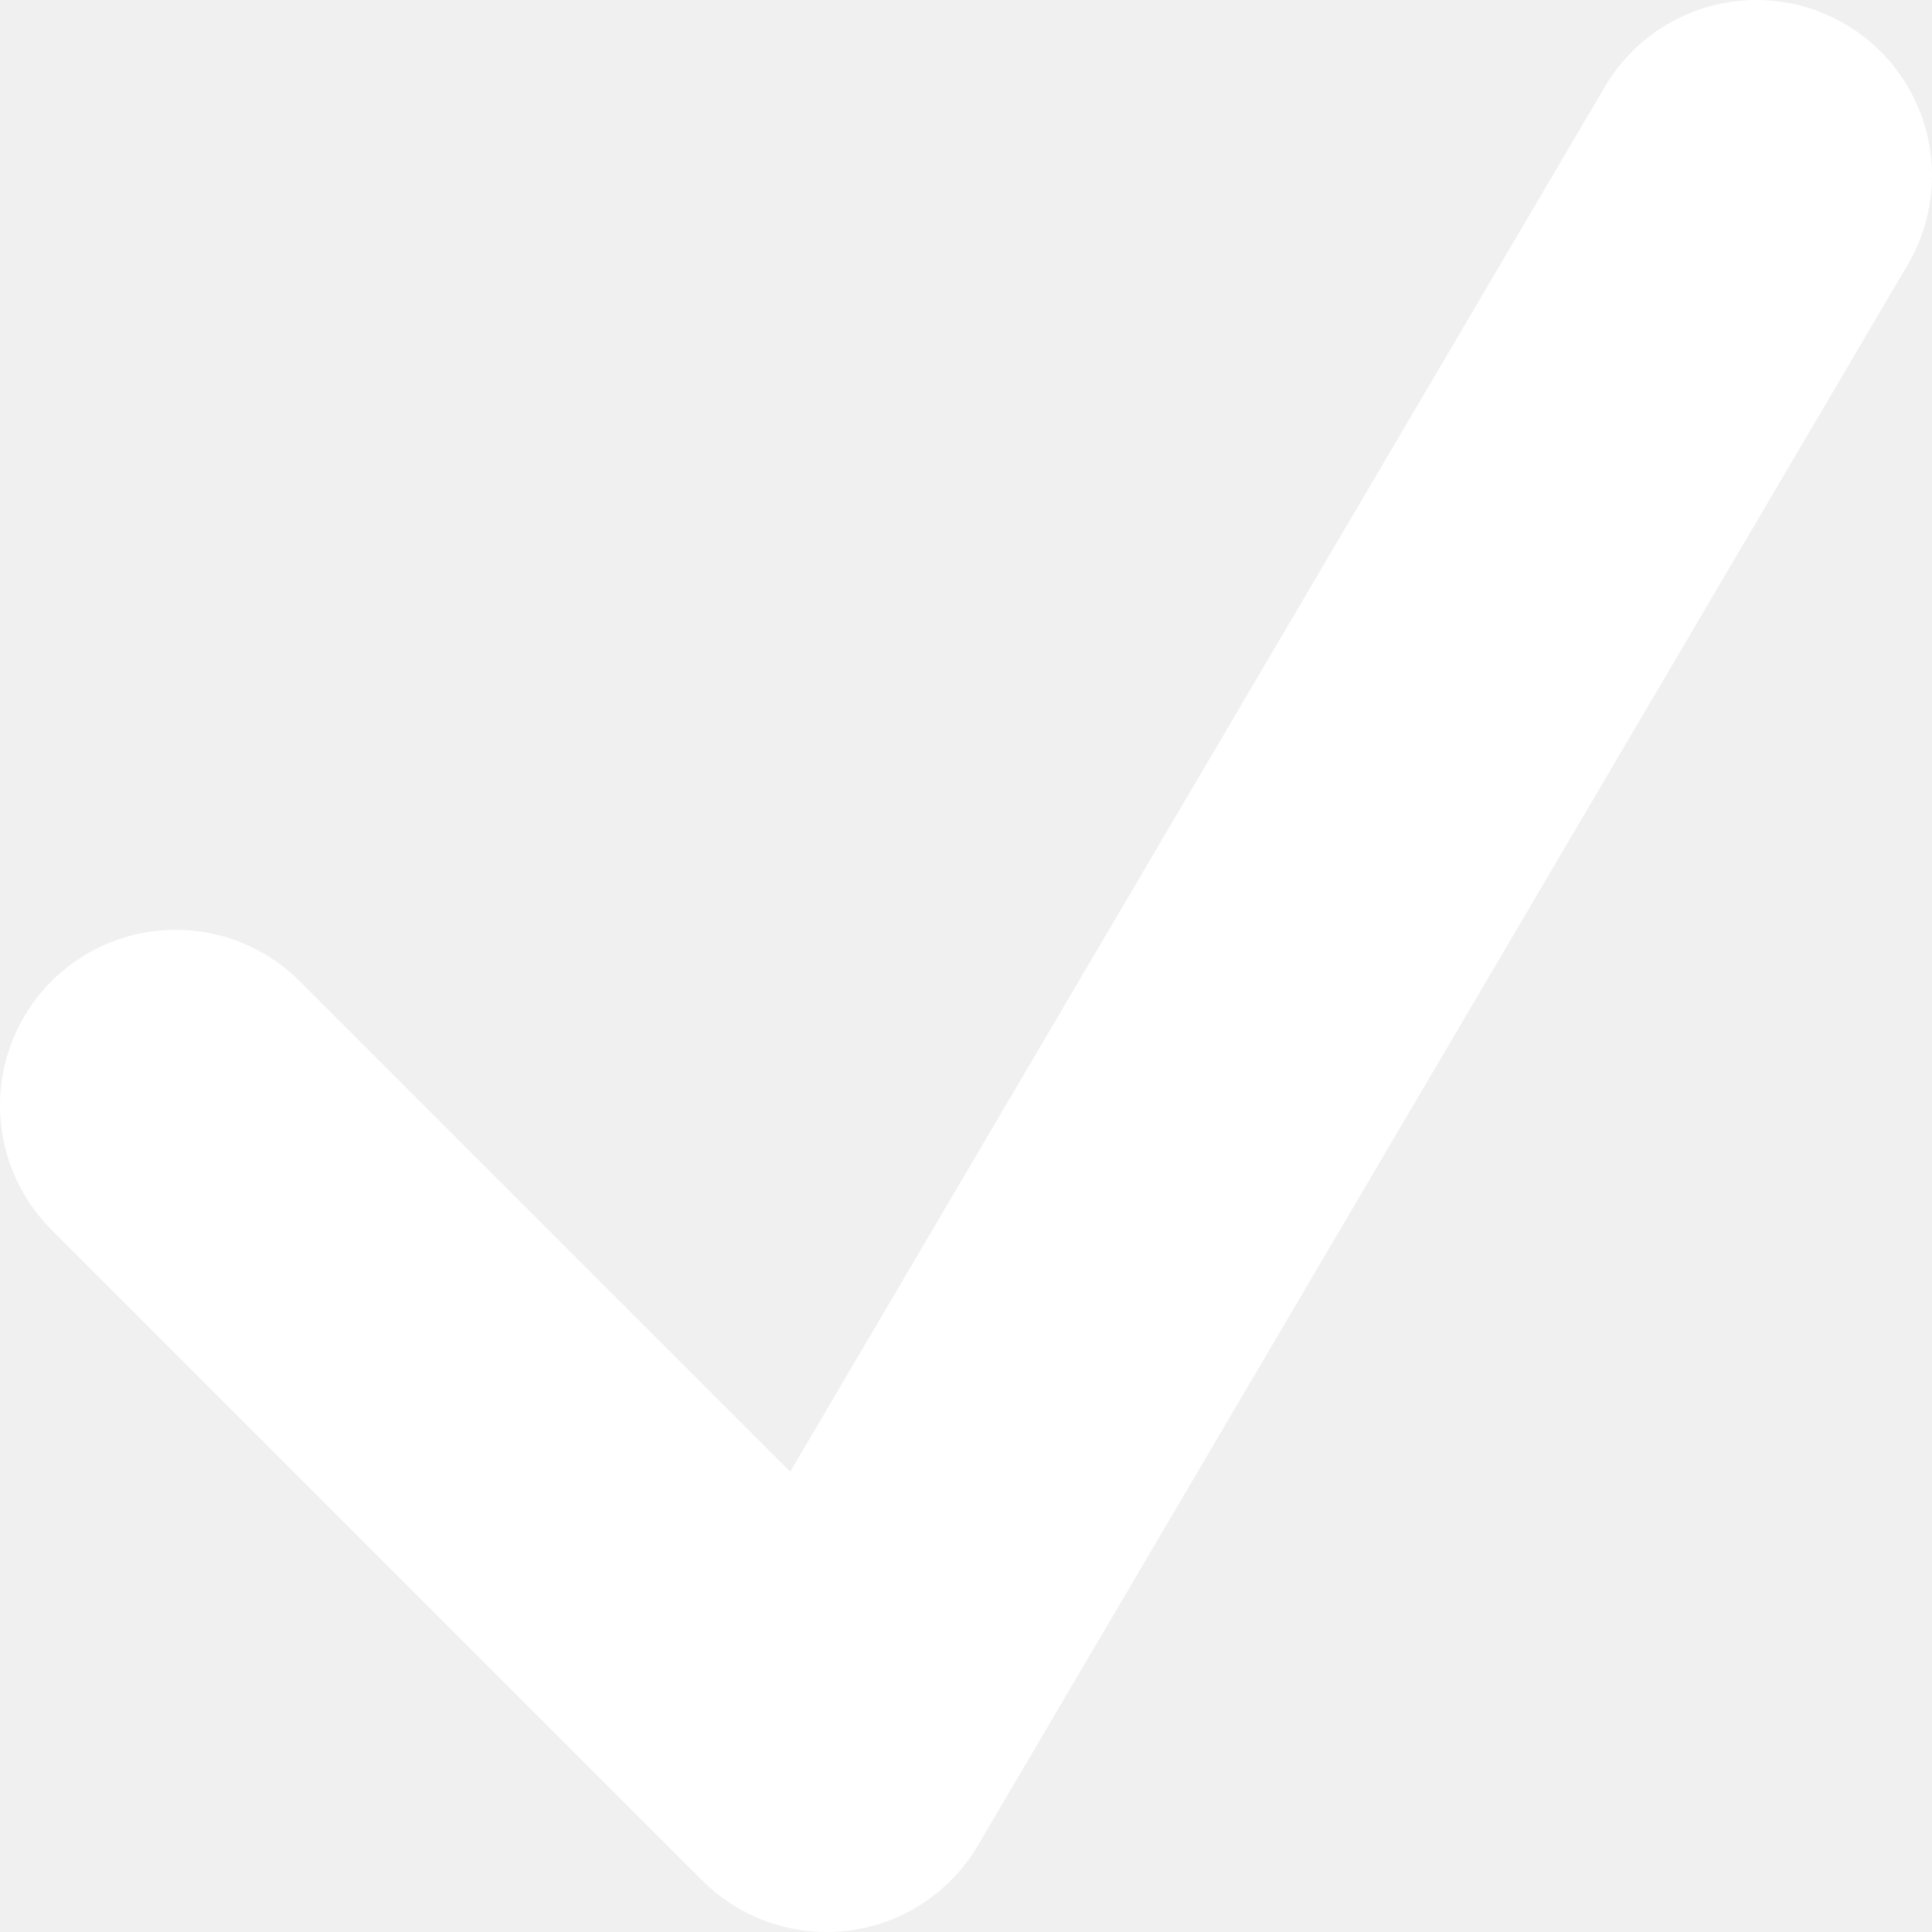
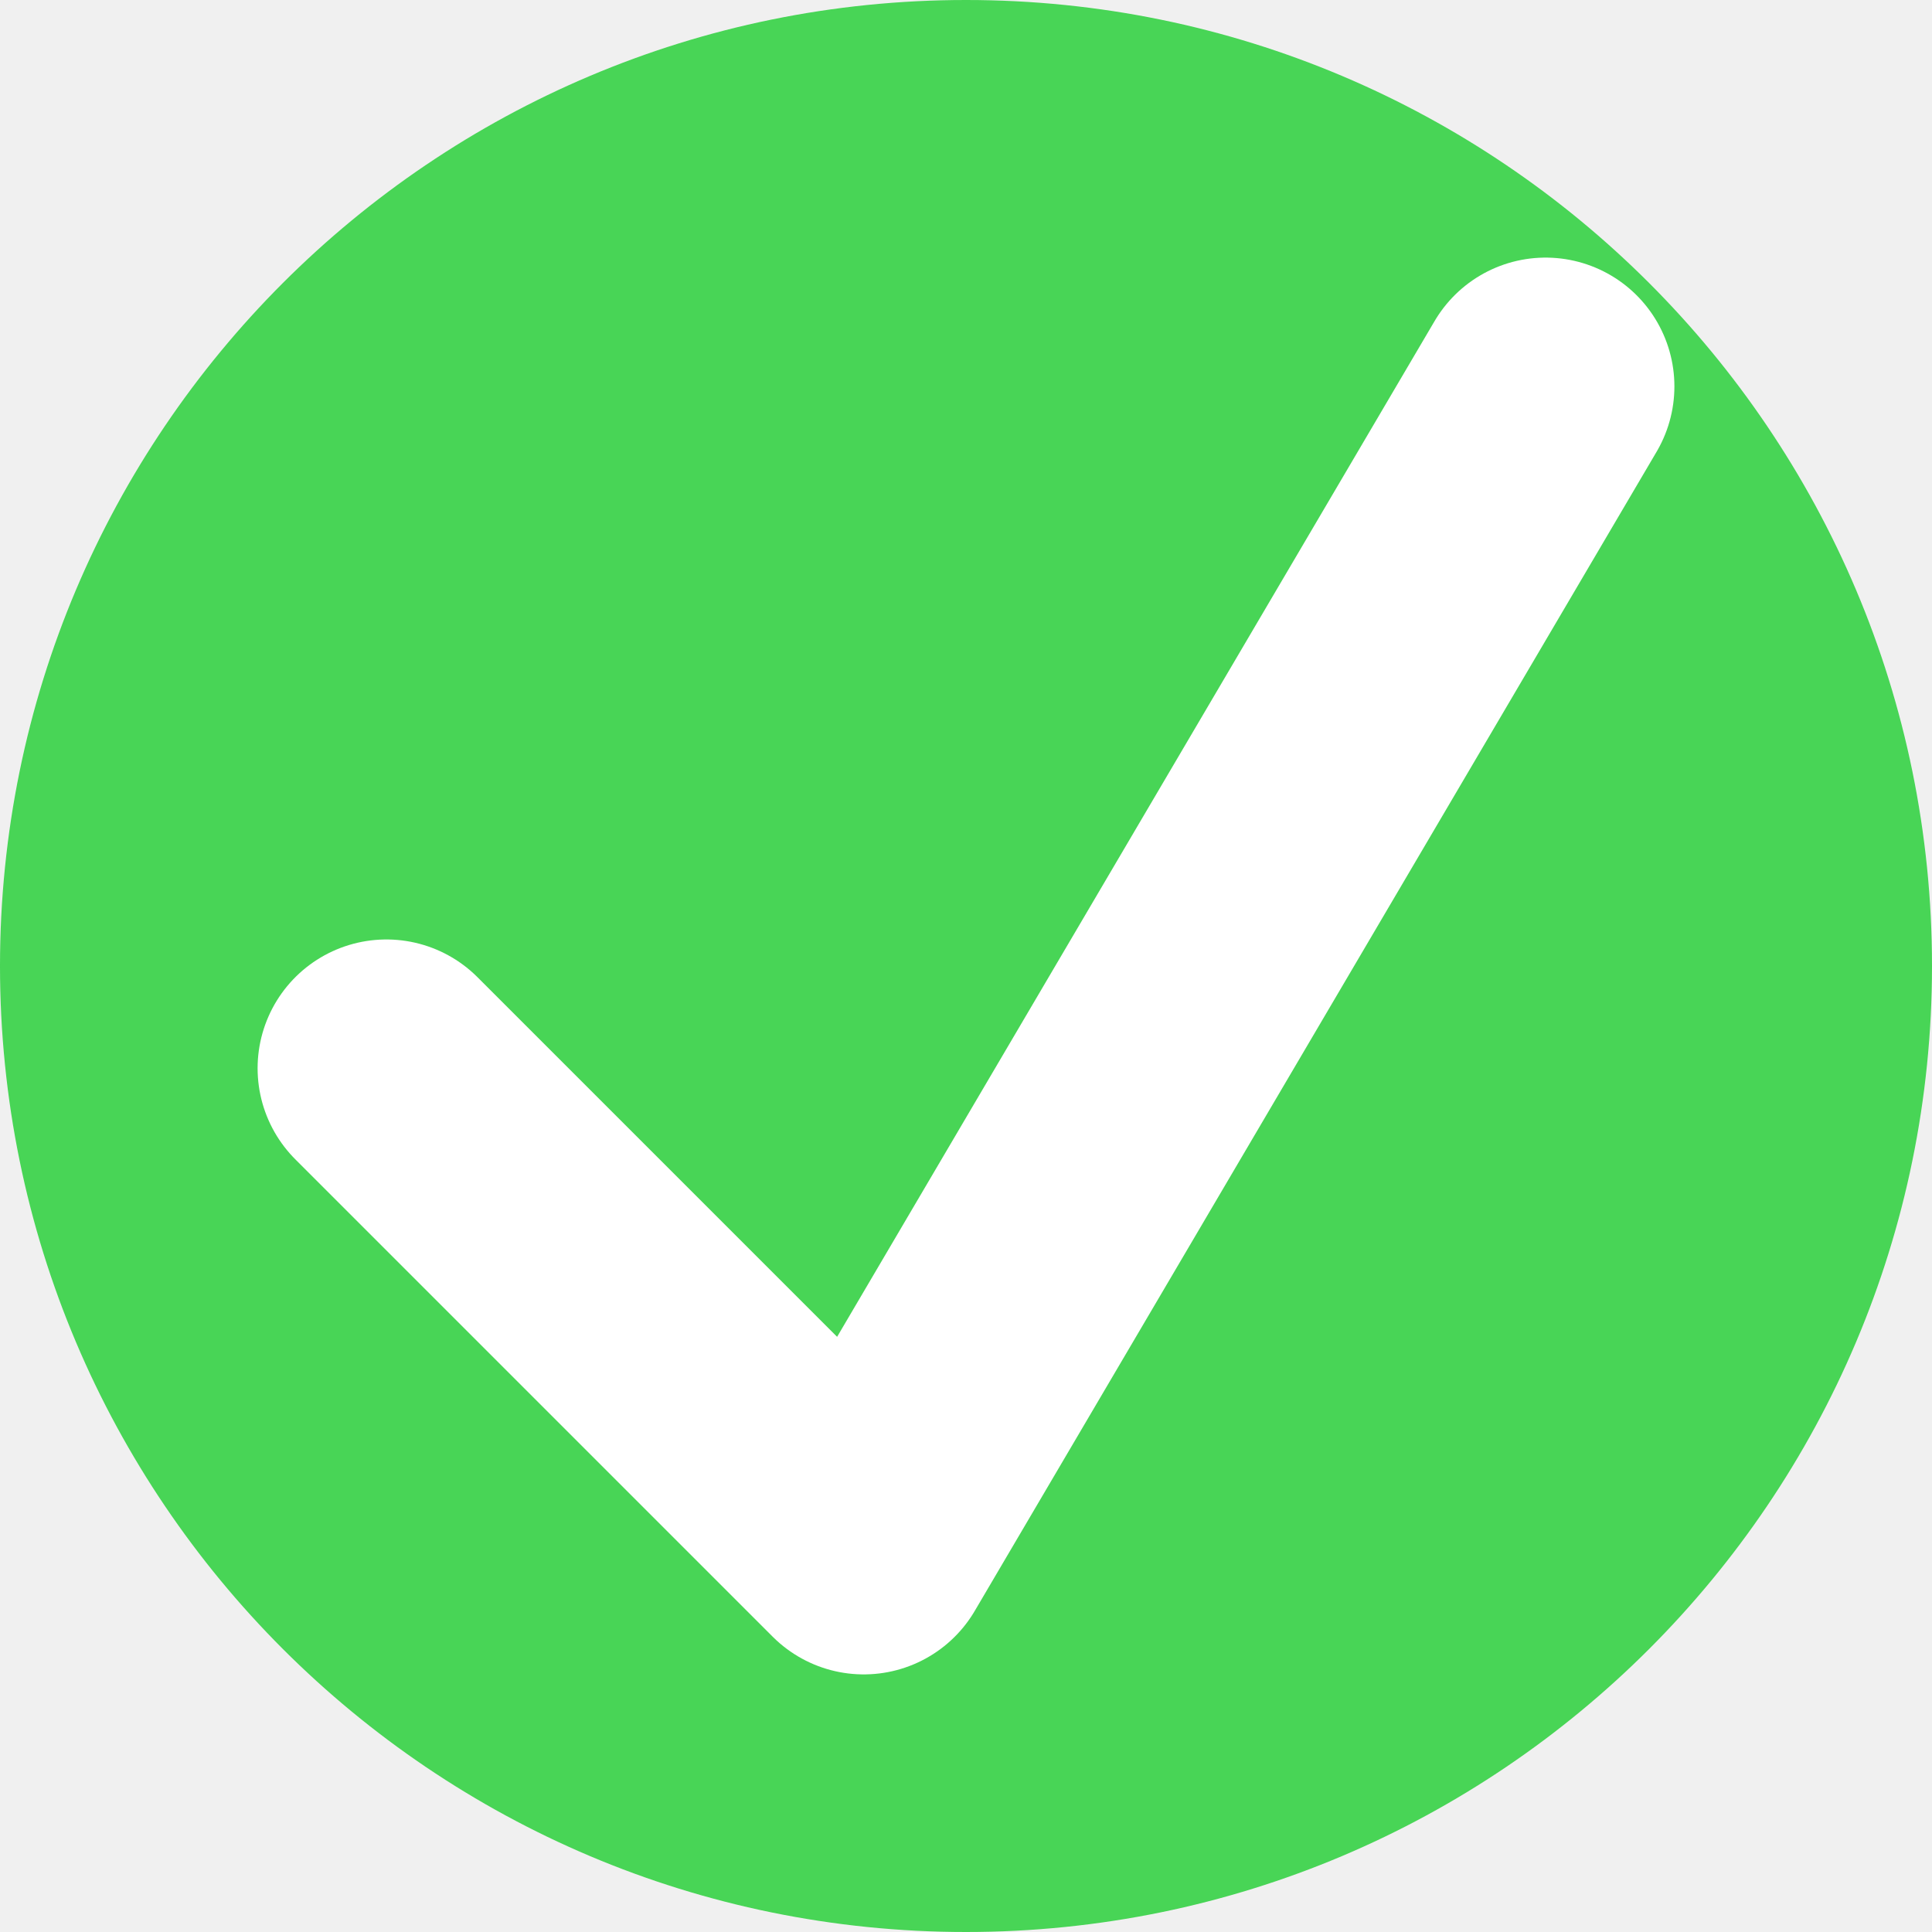
- <svg xmlns="http://www.w3.org/2000/svg" width="11" height="11" viewBox="0 0 11 11" fill="none">
-   <path d="M1 6.294L4.706 10L10 1" stroke="white" stroke-width="2" stroke-linecap="round" stroke-linejoin="round" />
+ <svg xmlns="http://www.w3.org/2000/svg" width="15" height="15" viewBox="0 0 15 15" fill="none">
+   <circle cx="7.5" cy="7.5" r="7.5" fill="#00C914" fill-opacity="0.7" />
+   <path d="M3 8.294L6.706 12L12 3" stroke="white" stroke-width="2" stroke-linecap="round" stroke-linejoin="round" />
</svg>
